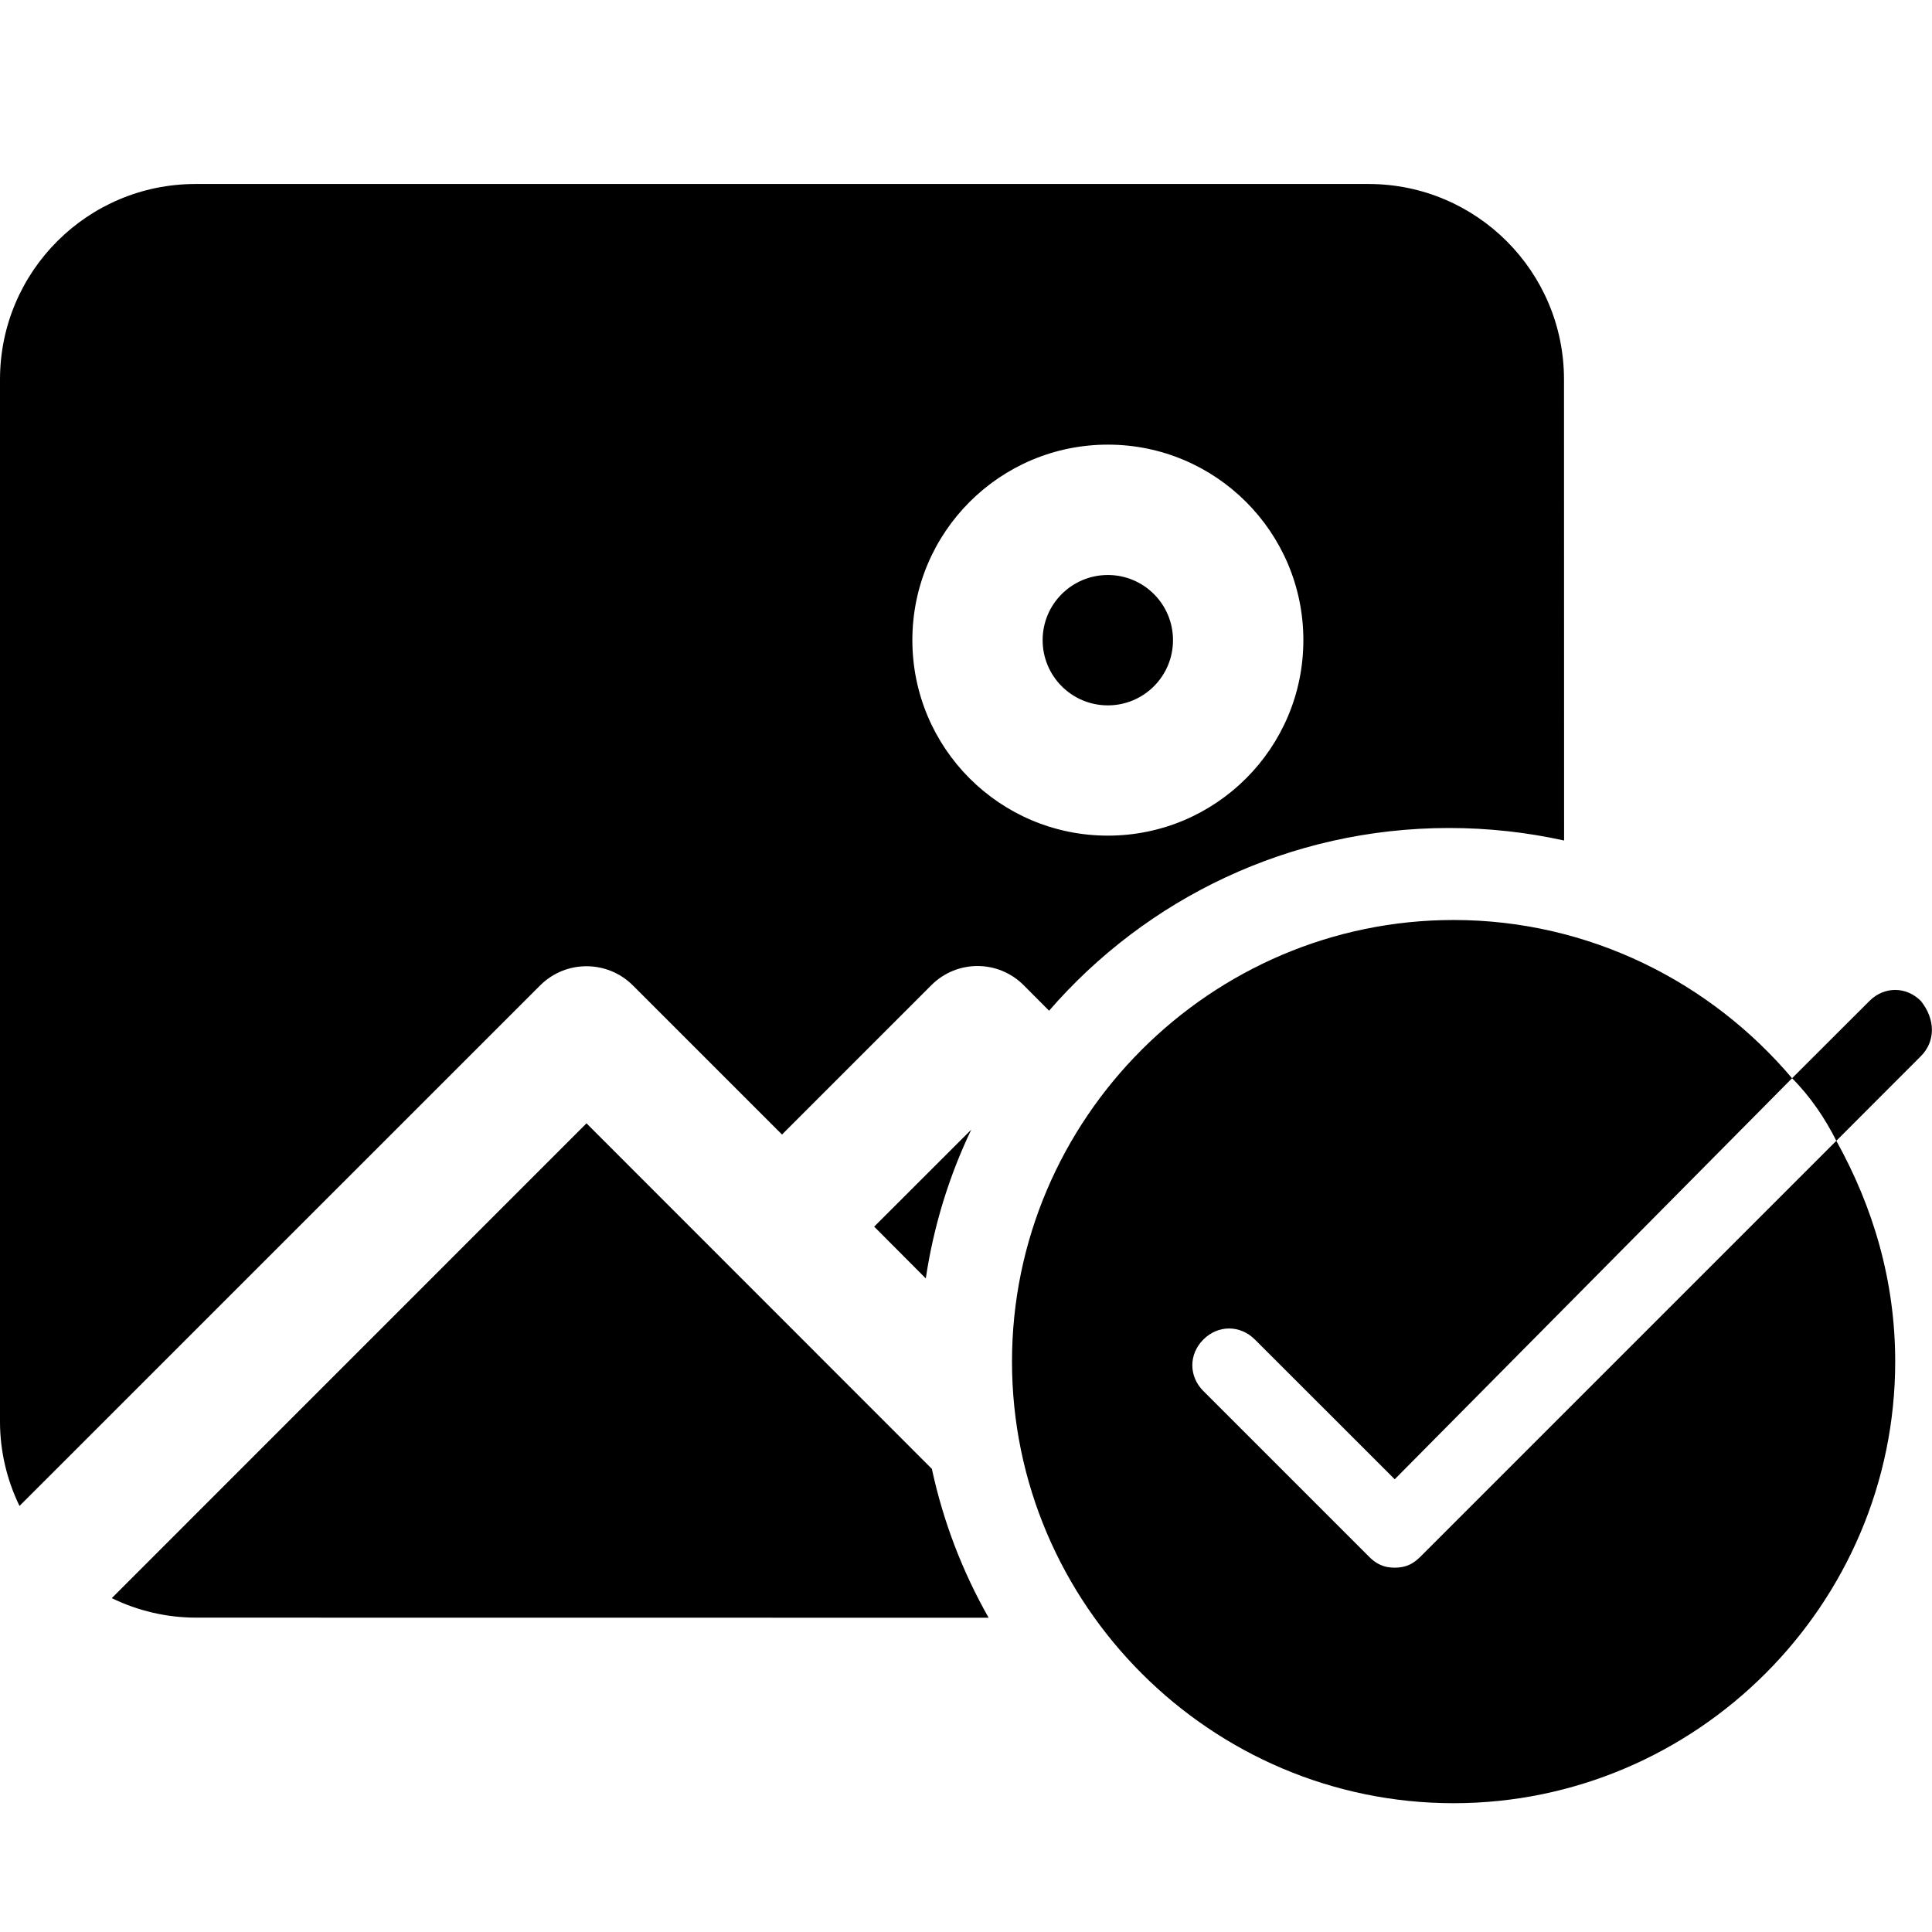
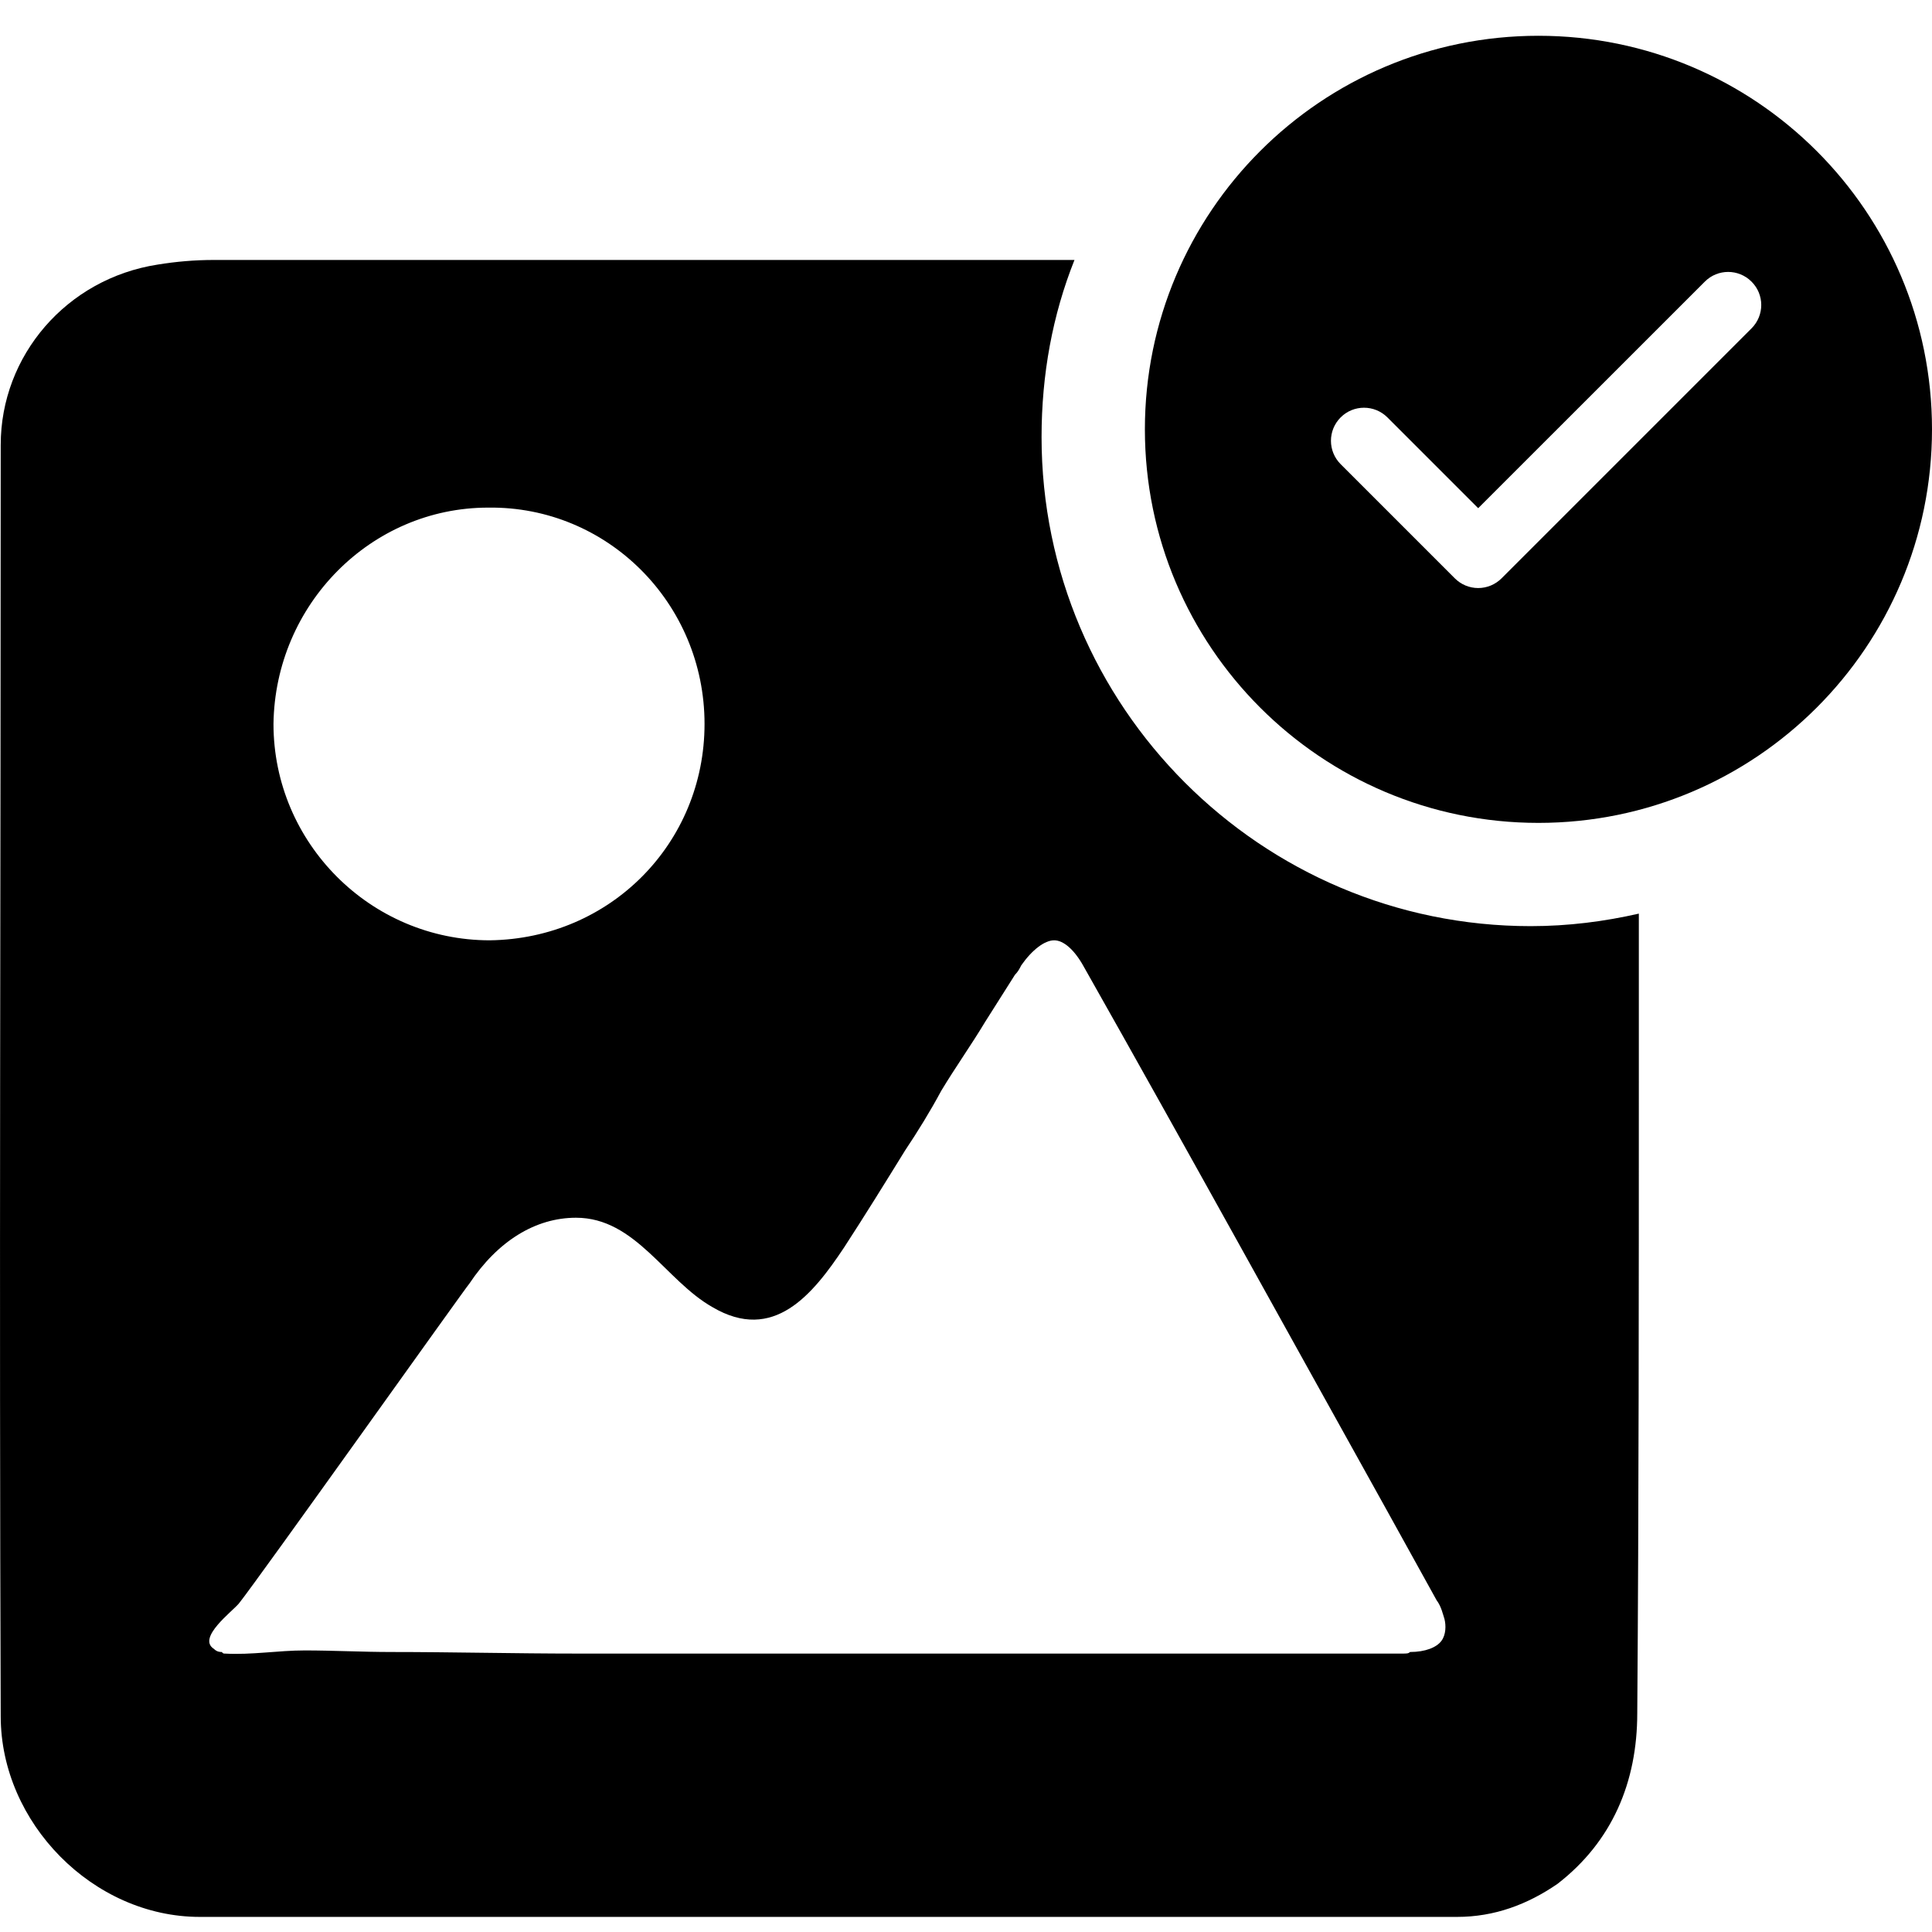
- <svg xmlns="http://www.w3.org/2000/svg" width="21px" height="21px" viewBox="0 0 21 21" version="1.1">
+ <svg xmlns="http://www.w3.org/2000/svg" width="27px" height="27px" viewBox="0 0 27 27" version="1.1">
  <g id="Image-check" stroke="none" stroke-width="1" fill="none" fill-rule="evenodd">
-     <path d="M6.375,12.21 L10.129,15.966 C10.253,16.542 10.463,17.086 10.746,17.584 L2.125,17.583 C1.809,17.582 1.498,17.509 1.215,17.371 L6.375,12.21 Z M14.875,2 C16.049,2 17,2.951 17,4.125 L17.001,9.136 C16.598,9.047 16.18,9 15.75,9 C14.014,9 12.457,9.77 11.403,10.986 L11.126,10.708 C10.849,10.431 10.401,10.431 10.124,10.708 L8.5,12.332 L6.876,10.708 C6.598,10.434 6.152,10.434 5.874,10.708 L0.212,16.369 C0.074,16.085 0.001,15.774 -2.13162821e-13,15.458 L-2.13162821e-13,4.125 C-2.13162821e-13,2.951 0.951,2 2.125,2 L14.875,2 Z M10.063,13.896 L9.502,13.333 L10.557,12.279 C10.317,12.782 10.148,13.325 10.063,13.896 Z M12.042,4.833 C10.868,4.833 9.917,5.785 9.917,6.958 C9.917,8.132 10.868,9.083 12.042,9.083 C13.215,9.083 14.167,8.132 14.167,6.958 C14.167,5.785 13.215,4.833 12.042,4.833 Z M12.042,6.25 C12.433,6.25 12.75,6.567 12.75,6.958 C12.75,7.35 12.433,7.667 12.042,7.667 C11.65,7.667 11.333,7.35 11.333,6.958 C11.333,6.567 11.65,6.25 12.042,6.25 Z" id="Combined-Shape" fill="#000000" fill-rule="nonzero" />
-     <path d="M15.8,10 C13.16,10 11,12.16 11,14.8 C11,17.44 13.16,19.6 15.8,19.6 C18.44,19.6 20.6,17.44 20.6,14.8 C20.6,13.92 20.36,13.12 19.96,12.4 L15.44,16.92 C15.36,17 15.28,17.04 15.16,17.04 C15.04,17.04 14.96,17 14.88,16.92 L13.08,15.12 C12.92,14.96 12.92,14.72 13.08,14.56 C13.24,14.4 13.48,14.4 13.64,14.56 L15.16,16.079 L19.479,11.72 C18.599,10.68 17.28,10 15.8,10 Z M19.479,11.72 C19.679,11.92 19.84,12.16 19.96,12.4 L20.879,11.48 C21.039,11.32 21.039,11.08 20.879,10.88 C20.719,10.72 20.48,10.72 20.32,10.88 L19.479,11.72 Z" id="Shape" fill="#000000" fill-rule="nonzero" />
+     <g id="image-upload" transform="translate(0, 0.5)" fill="#000000" fill-rule="nonzero">
+       <path d="M21.392,12.443 C17.624,12.443 14.556,9.376 14.556,5.608 C14.556,4.732 14.71,3.9 15.016,3.133 L2.989,3.133 C2.726,3.133 2.463,3.155 2.201,3.198 C0.93,3.396 0.01,4.469 0.01,5.718 C0.01,11.655 -0.012,17.57 0.01,23.485 C0.01,24.975 1.302,26.289 2.792,26.289 L20.362,26.289 C20.888,26.289 21.348,26.114 21.764,25.829 C22.531,25.237 22.881,24.405 22.881,23.441 C22.903,20.505 22.903,17.548 22.903,14.59 L22.903,12.268 C22.421,12.378 21.917,12.443 21.392,12.443 Z M6.823,6.594 C8.488,6.572 9.846,7.931 9.846,9.617 C9.846,11.282 8.532,12.619 6.845,12.641 C5.18,12.641 3.822,11.282 3.822,9.617 C3.844,7.952 5.18,6.594 6.823,6.594 Z M20.143,22.433 C20.077,22.521 19.924,22.587 19.705,22.587 C19.683,22.609 19.661,22.609 19.595,22.609 L8.072,22.609 C7.195,22.609 6.319,22.587 5.465,22.587 C5.07,22.587 4.654,22.565 4.26,22.565 C3.887,22.565 3.515,22.63 3.143,22.609 C3.121,22.609 3.121,22.609 3.099,22.587 C3.077,22.587 3.033,22.587 2.989,22.543 C2.748,22.389 3.252,22.017 3.34,21.907 C3.603,21.579 6.516,17.482 6.56,17.438 C6.954,16.847 7.48,16.518 8.05,16.518 C8.882,16.518 9.299,17.395 9.956,17.767 C10.81,18.271 11.358,17.592 11.796,16.934 C12.081,16.496 12.366,16.036 12.65,15.576 C12.826,15.313 13.001,15.029 13.154,14.744 C13.352,14.415 13.571,14.108 13.768,13.78 L14.184,13.123 C14.228,13.079 14.25,13.035 14.272,12.991 C14.425,12.772 14.6,12.641 14.732,12.641 C14.863,12.641 15.016,12.772 15.148,13.013 C16.572,15.532 17.996,18.118 19.398,20.637 L20.077,21.864 C20.143,21.951 20.165,22.061 20.187,22.127 C20.209,22.214 20.209,22.346 20.143,22.433 Z" id="Shape" />
+     </g>
+     <path d="M21.5,0.5 C18.463,0.5 16,2.963 16,6 C16,9.037 18.463,11.5 21.5,11.5 C24.537,11.5 27,9.037 27,6 C27,2.963 24.537,0.5 21.5,0.5 Z M24.478,4.589 L20.985,8.082 C20.898,8.169 20.78,8.218 20.658,8.218 C20.535,8.218 20.418,8.169 20.331,8.082 L18.736,6.487 C18.555,6.306 18.555,6.014 18.736,5.833 C18.916,5.653 19.208,5.653 19.389,5.833 L20.658,7.102 L23.825,3.936 C24.005,3.755 24.297,3.755 24.478,3.936 C24.659,4.116 24.659,4.408 24.478,4.589 Z" id="Shape" fill="#000000" fill-rule="nonzero" />
  </g>
</svg>
